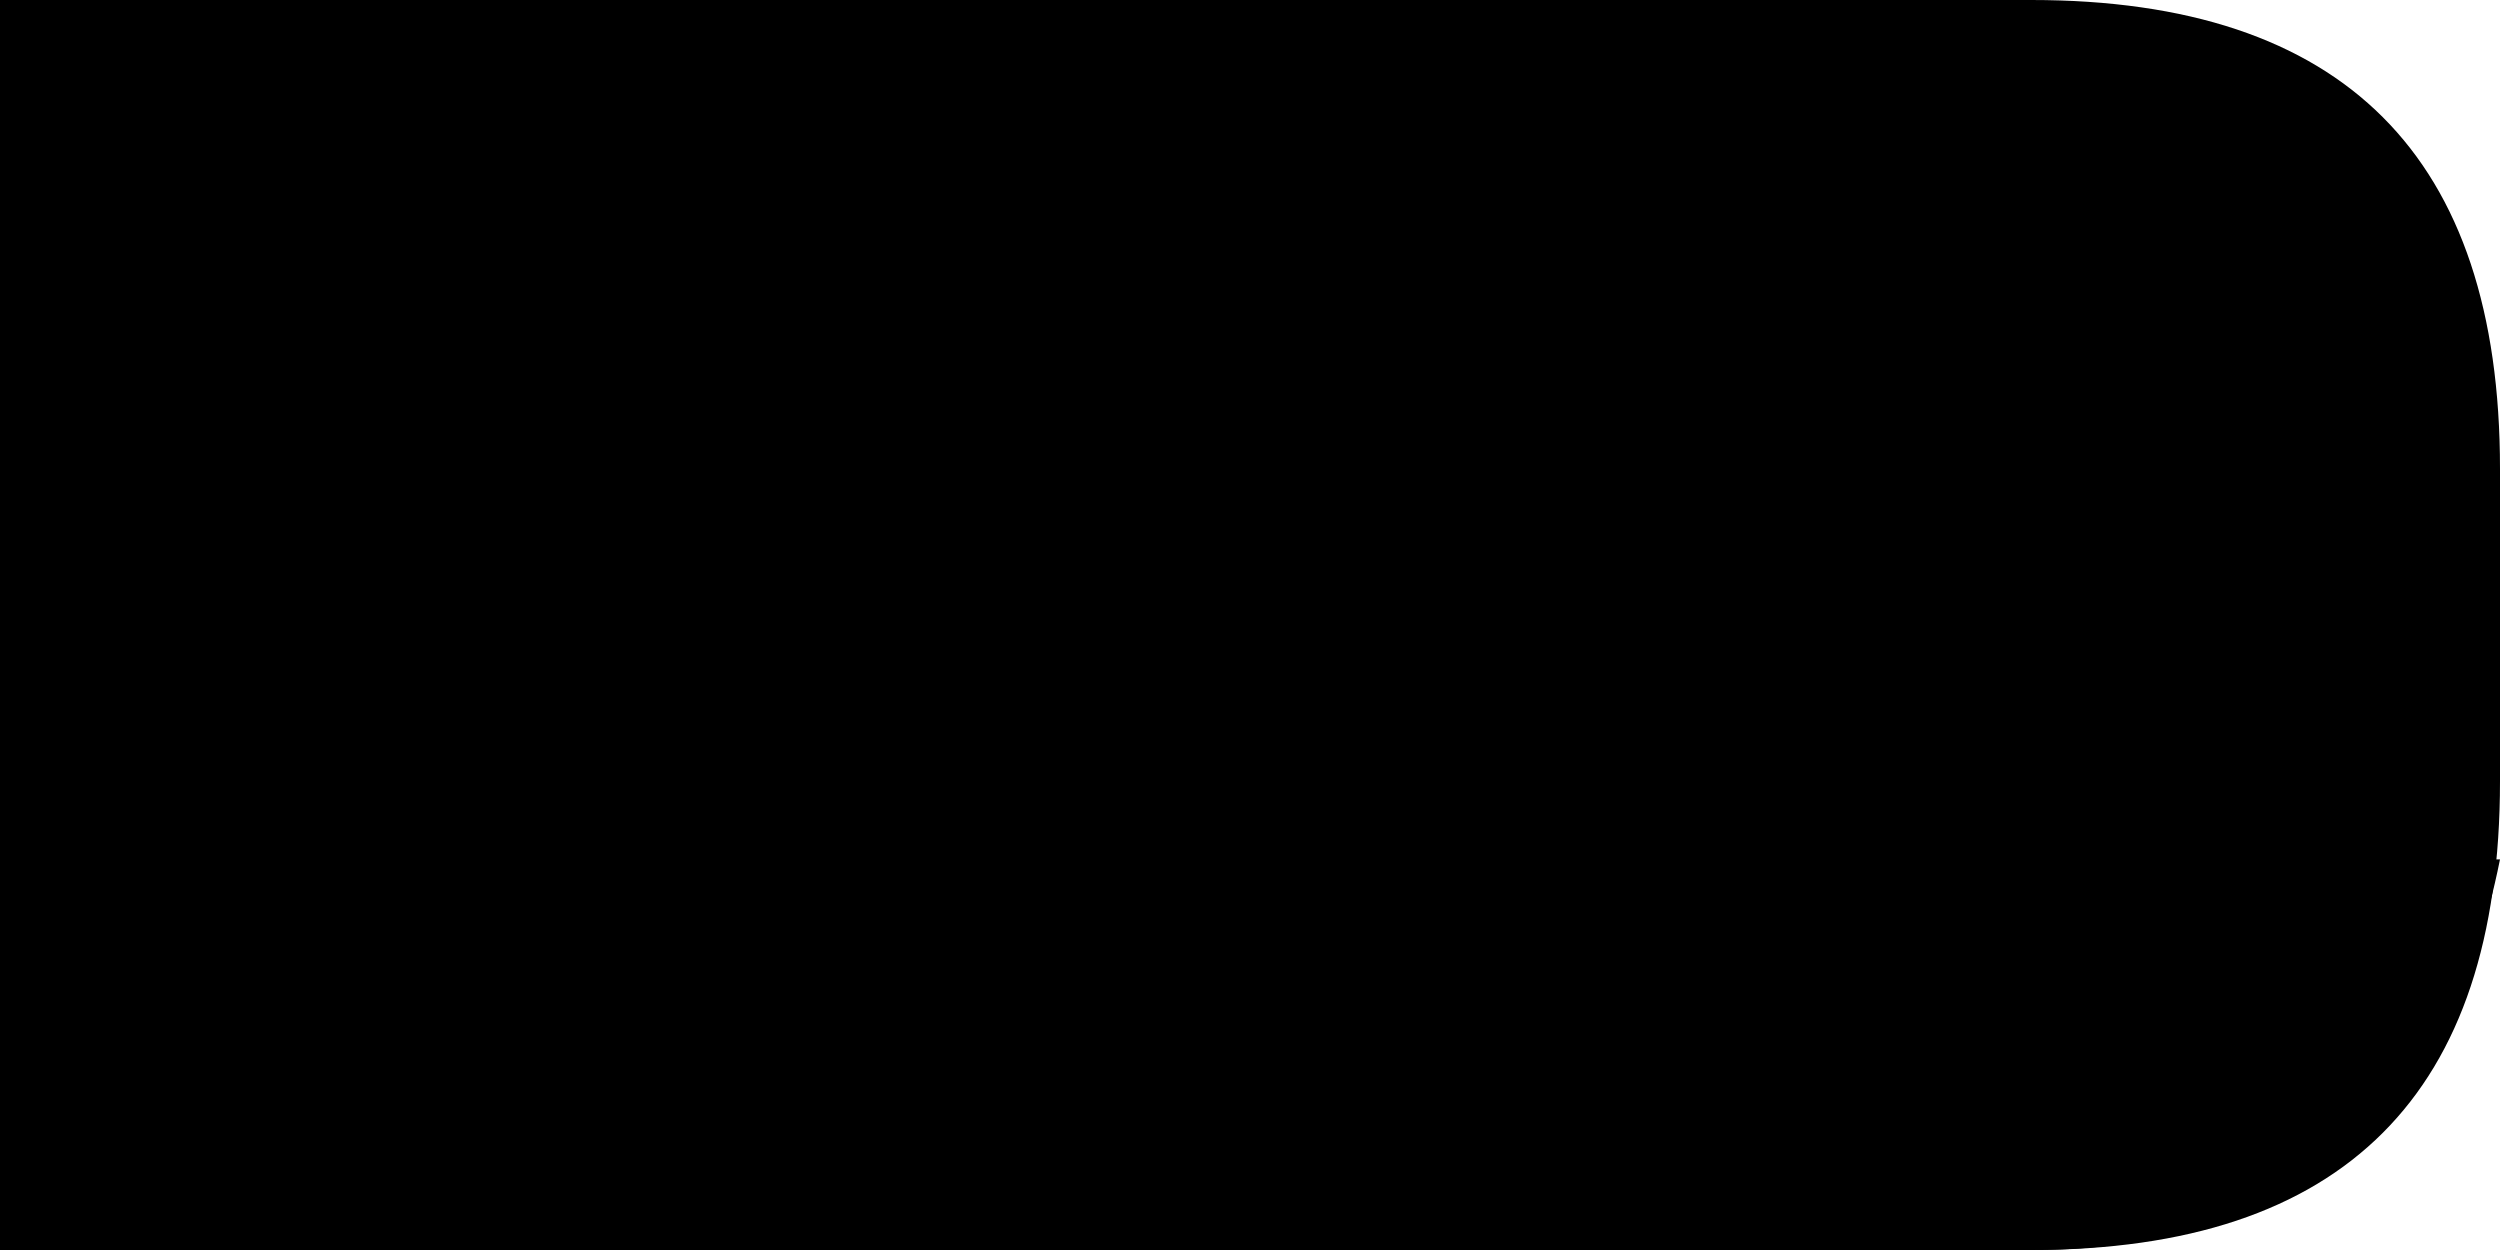
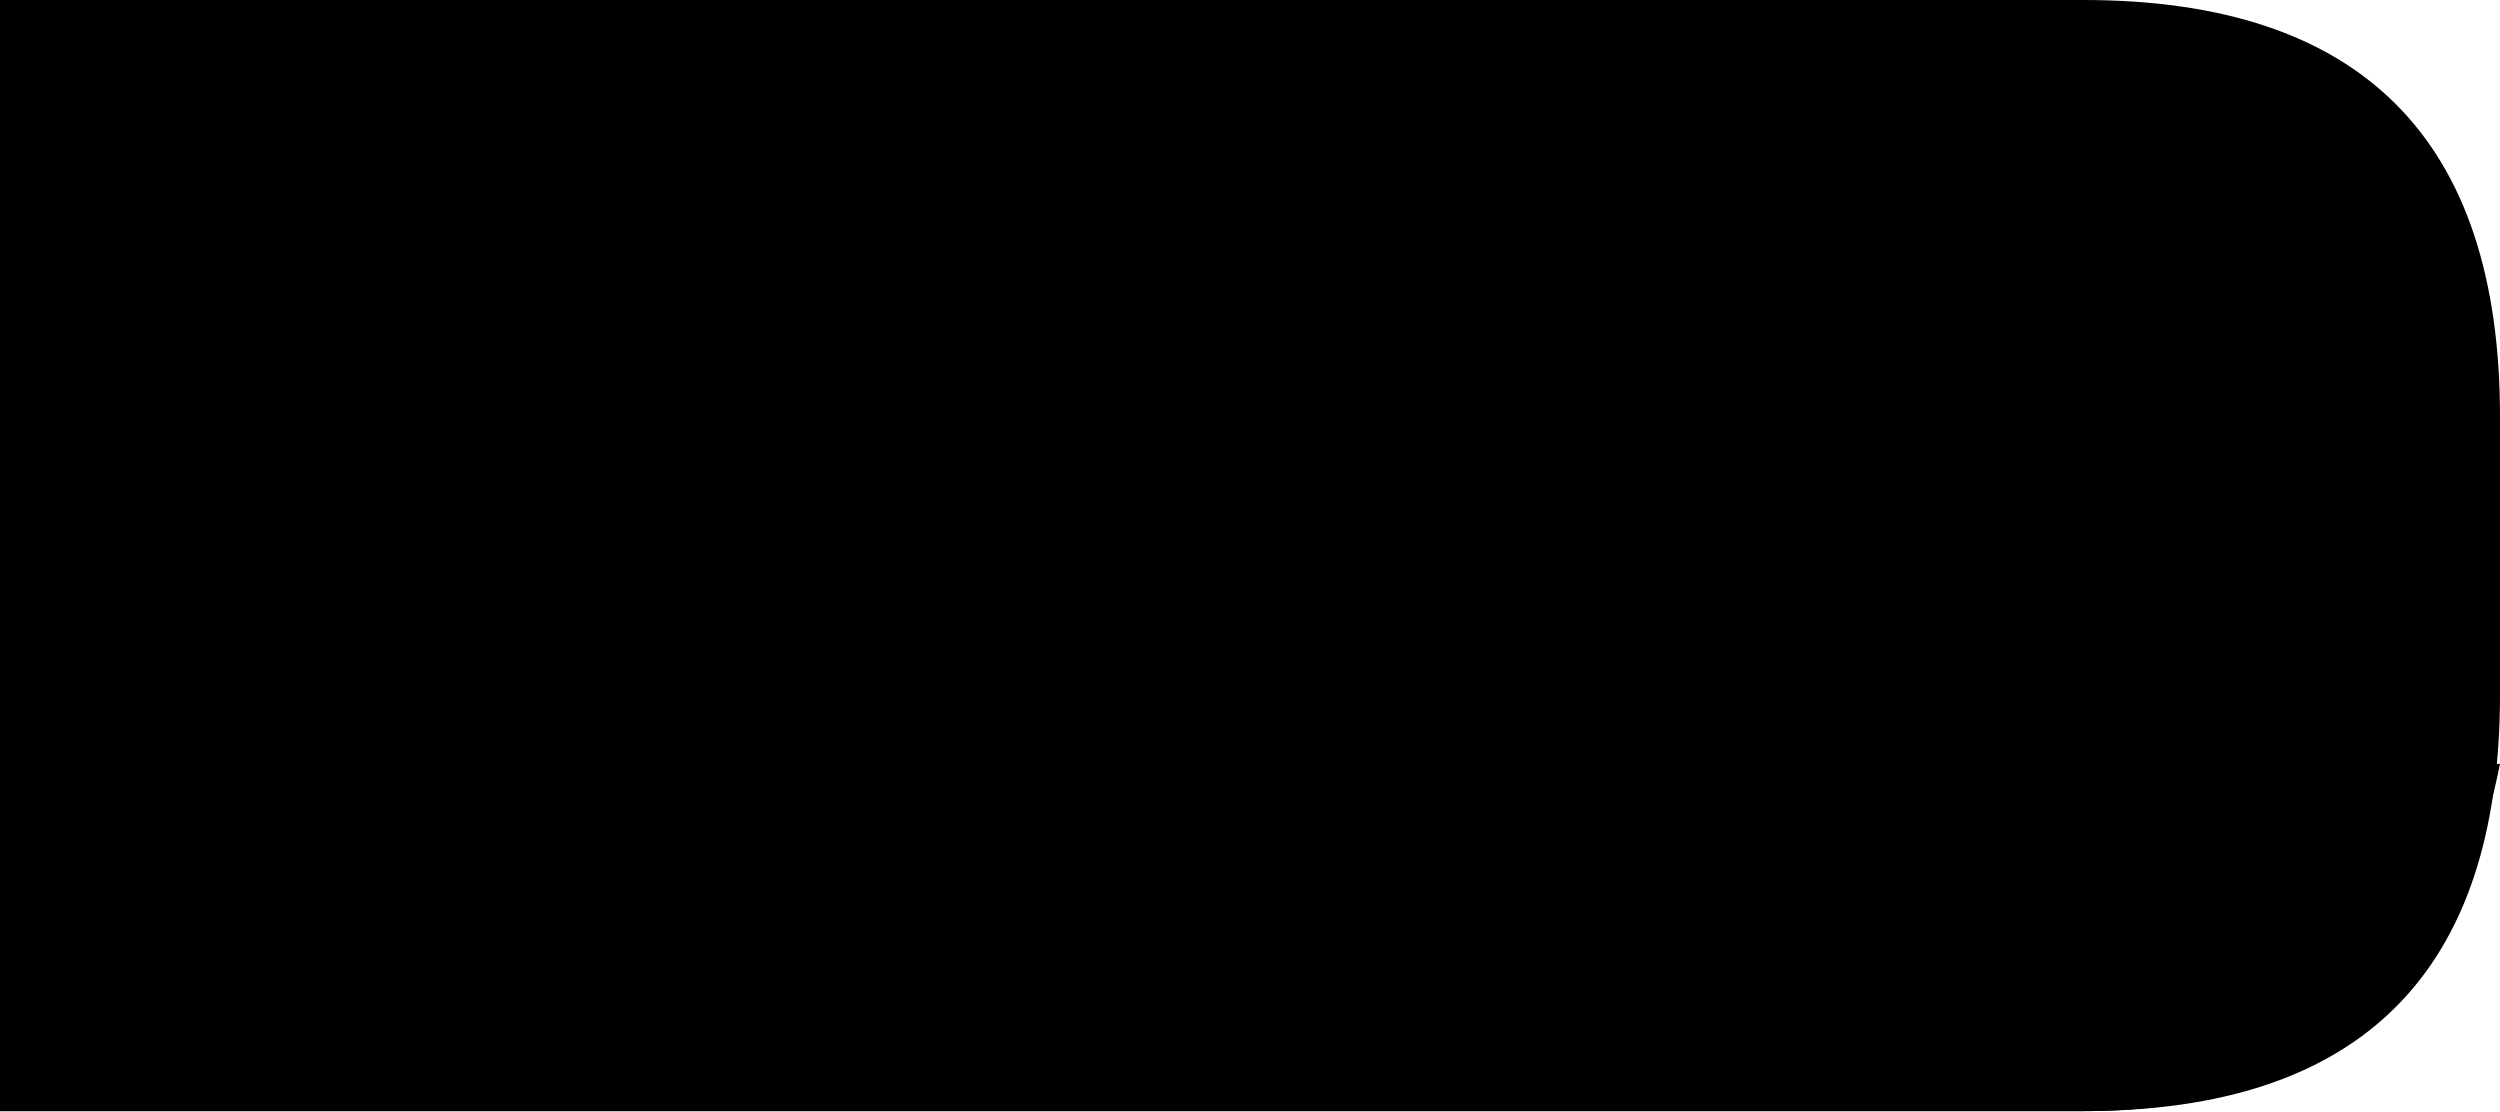
- <svg xmlns="http://www.w3.org/2000/svg" viewBox="0 0 16 8" width="16" height="8">
-   <g transform="matrix(-1 0 0 1 16 0)">
-     <path class="f-platform" d="M3 0 H16 V8 H3 Q0 8 0 5 V3 Q0 0 3 0 Z" />
-     <path class="f-platformEdge" d="M0 5.5 Q0.5 8 3 8 H16 V5.5 Z" />
-     <rect class="f-highlight" x="2.5" y="1" width="13.5" height="1" opacity="0.3" />
+ <svg xmlns="http://www.w3.org/2000/svg" viewBox="0 0 18 8" width="18" height="8">
+   <g transform="matrix(-1 0 0 1 18 0)">
+     <path class="f-platform" d="M3 0 H18 V8 H3 Q0 8 0 5 V3 Q0 0 3 0 Z" />
+     <path class="f-platformEdge" d="M0 5.5 Q0.5 8 3 8 H18 V5.5 Z" />
+     <rect class="f-highlight" x="2.5" y="1" width="15.5" height="1" opacity="0.3" />
  </g>
</svg>
